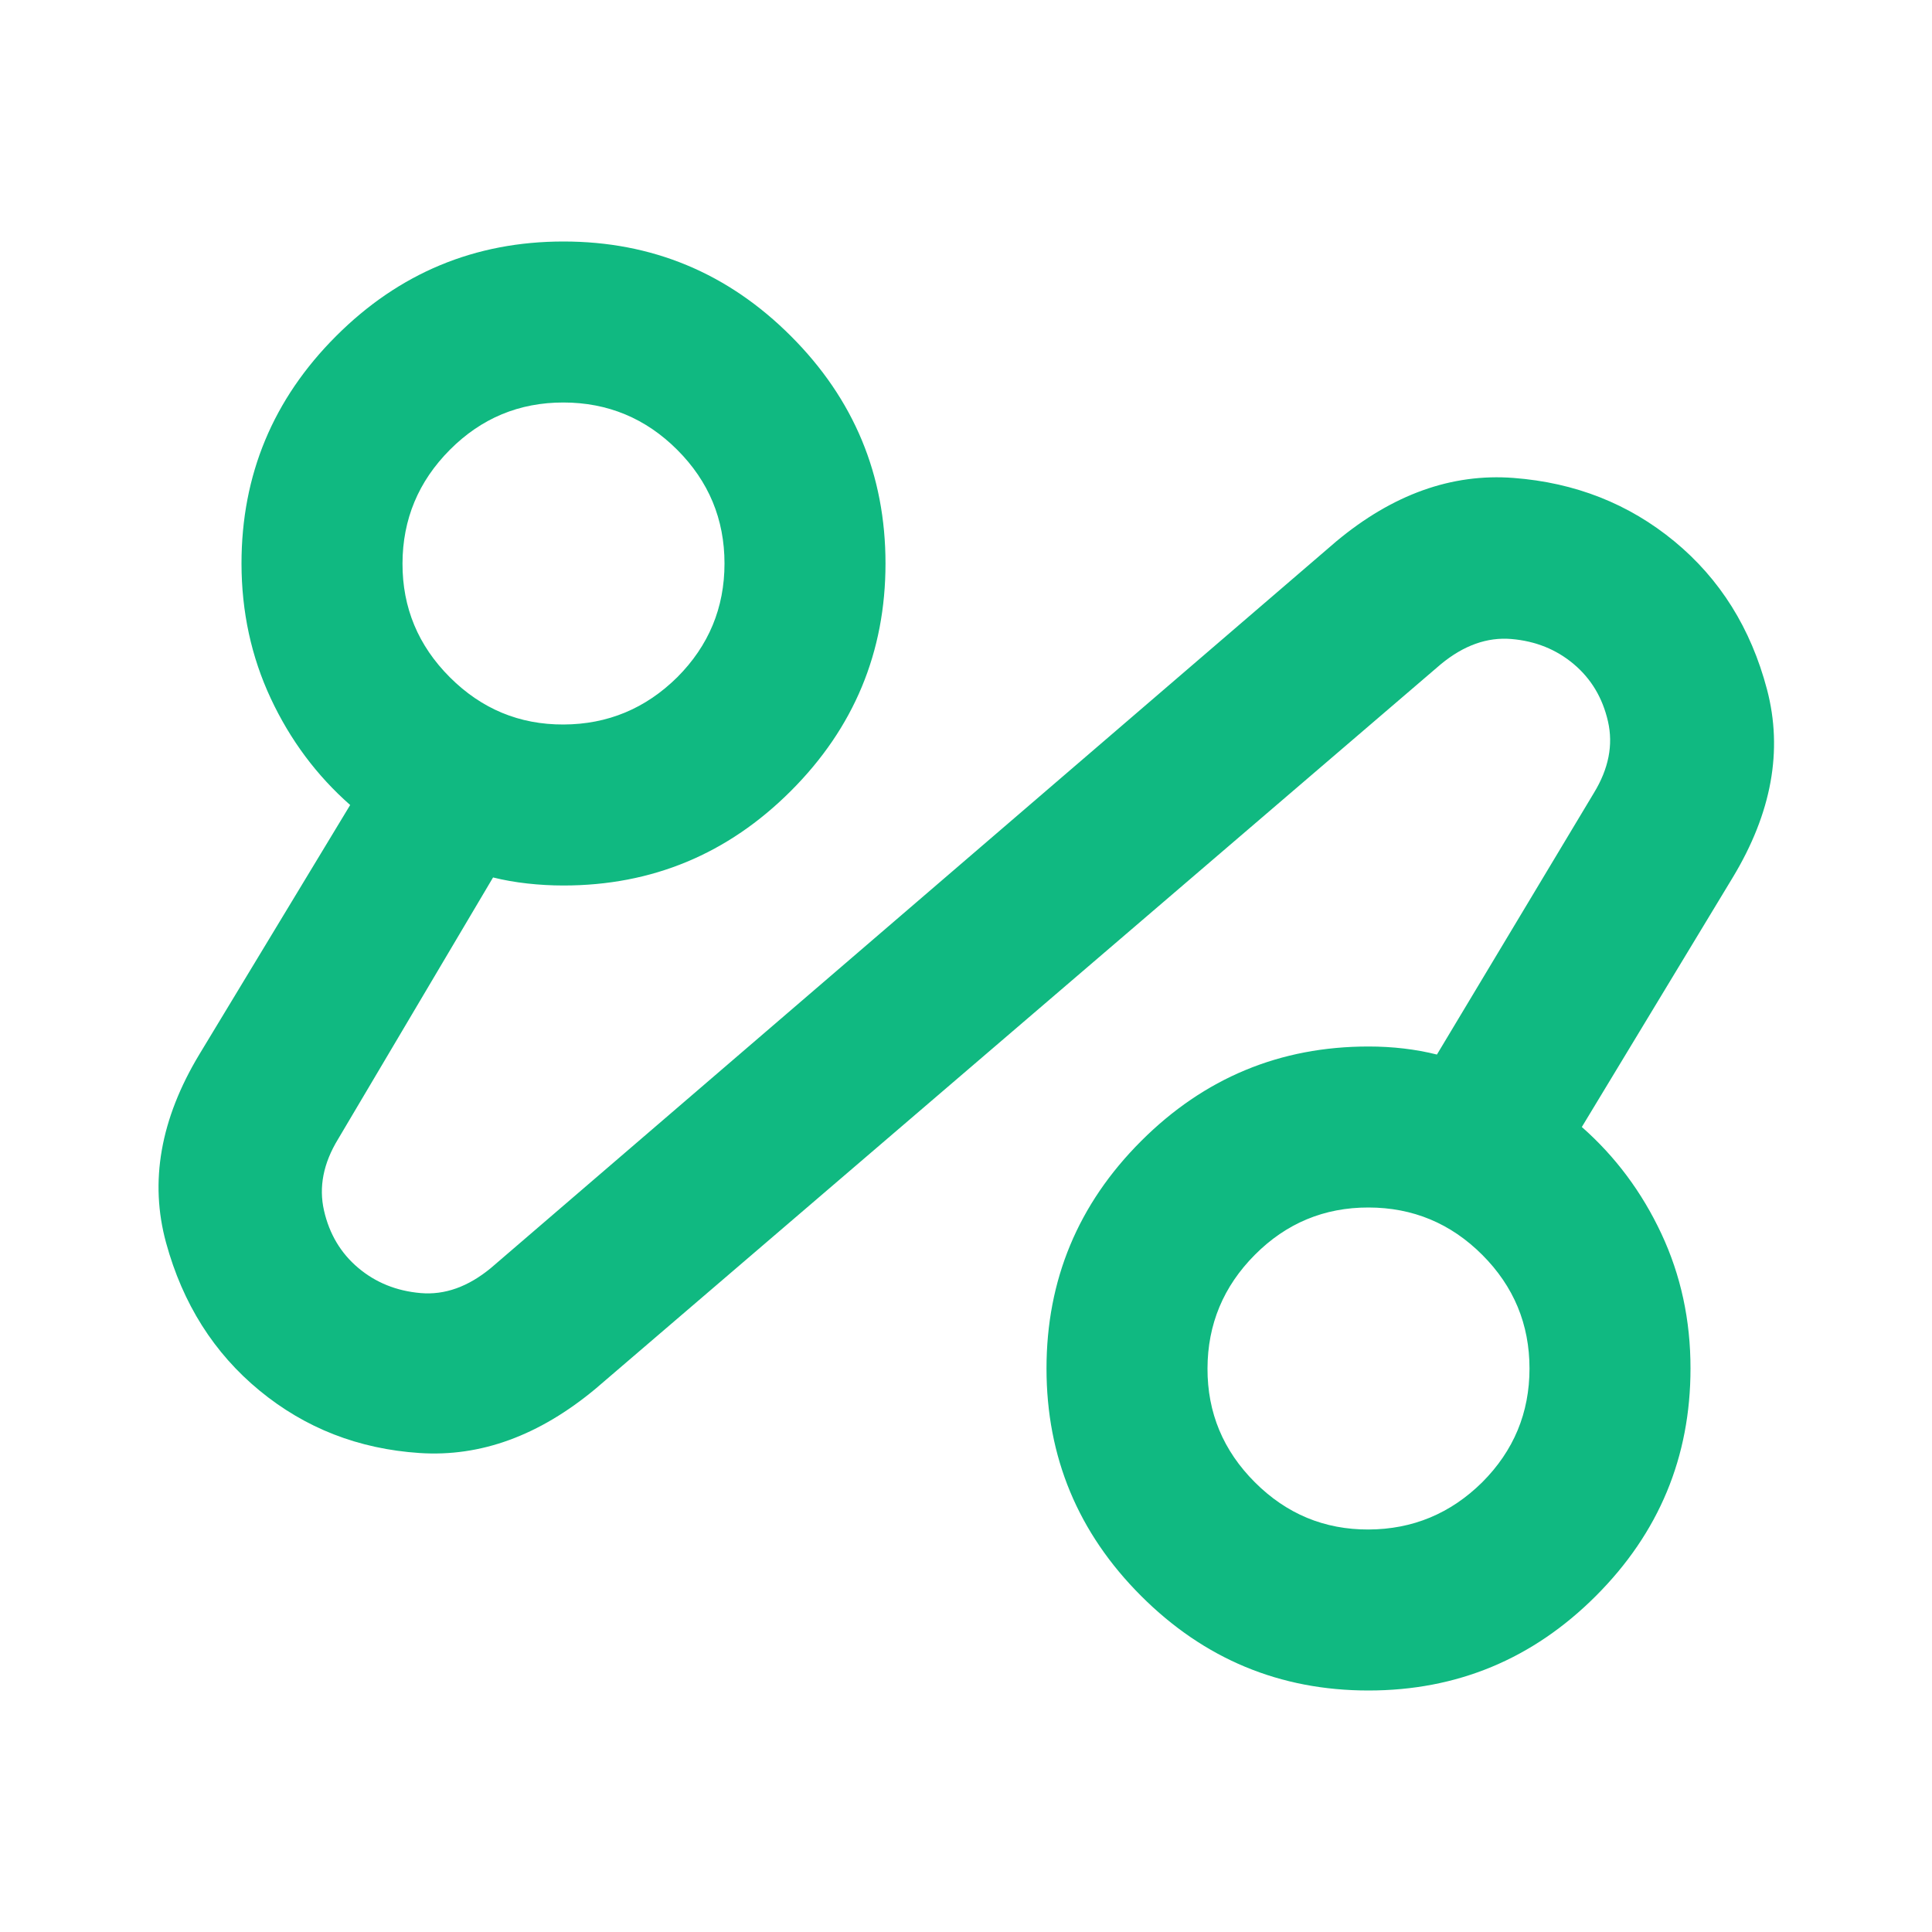
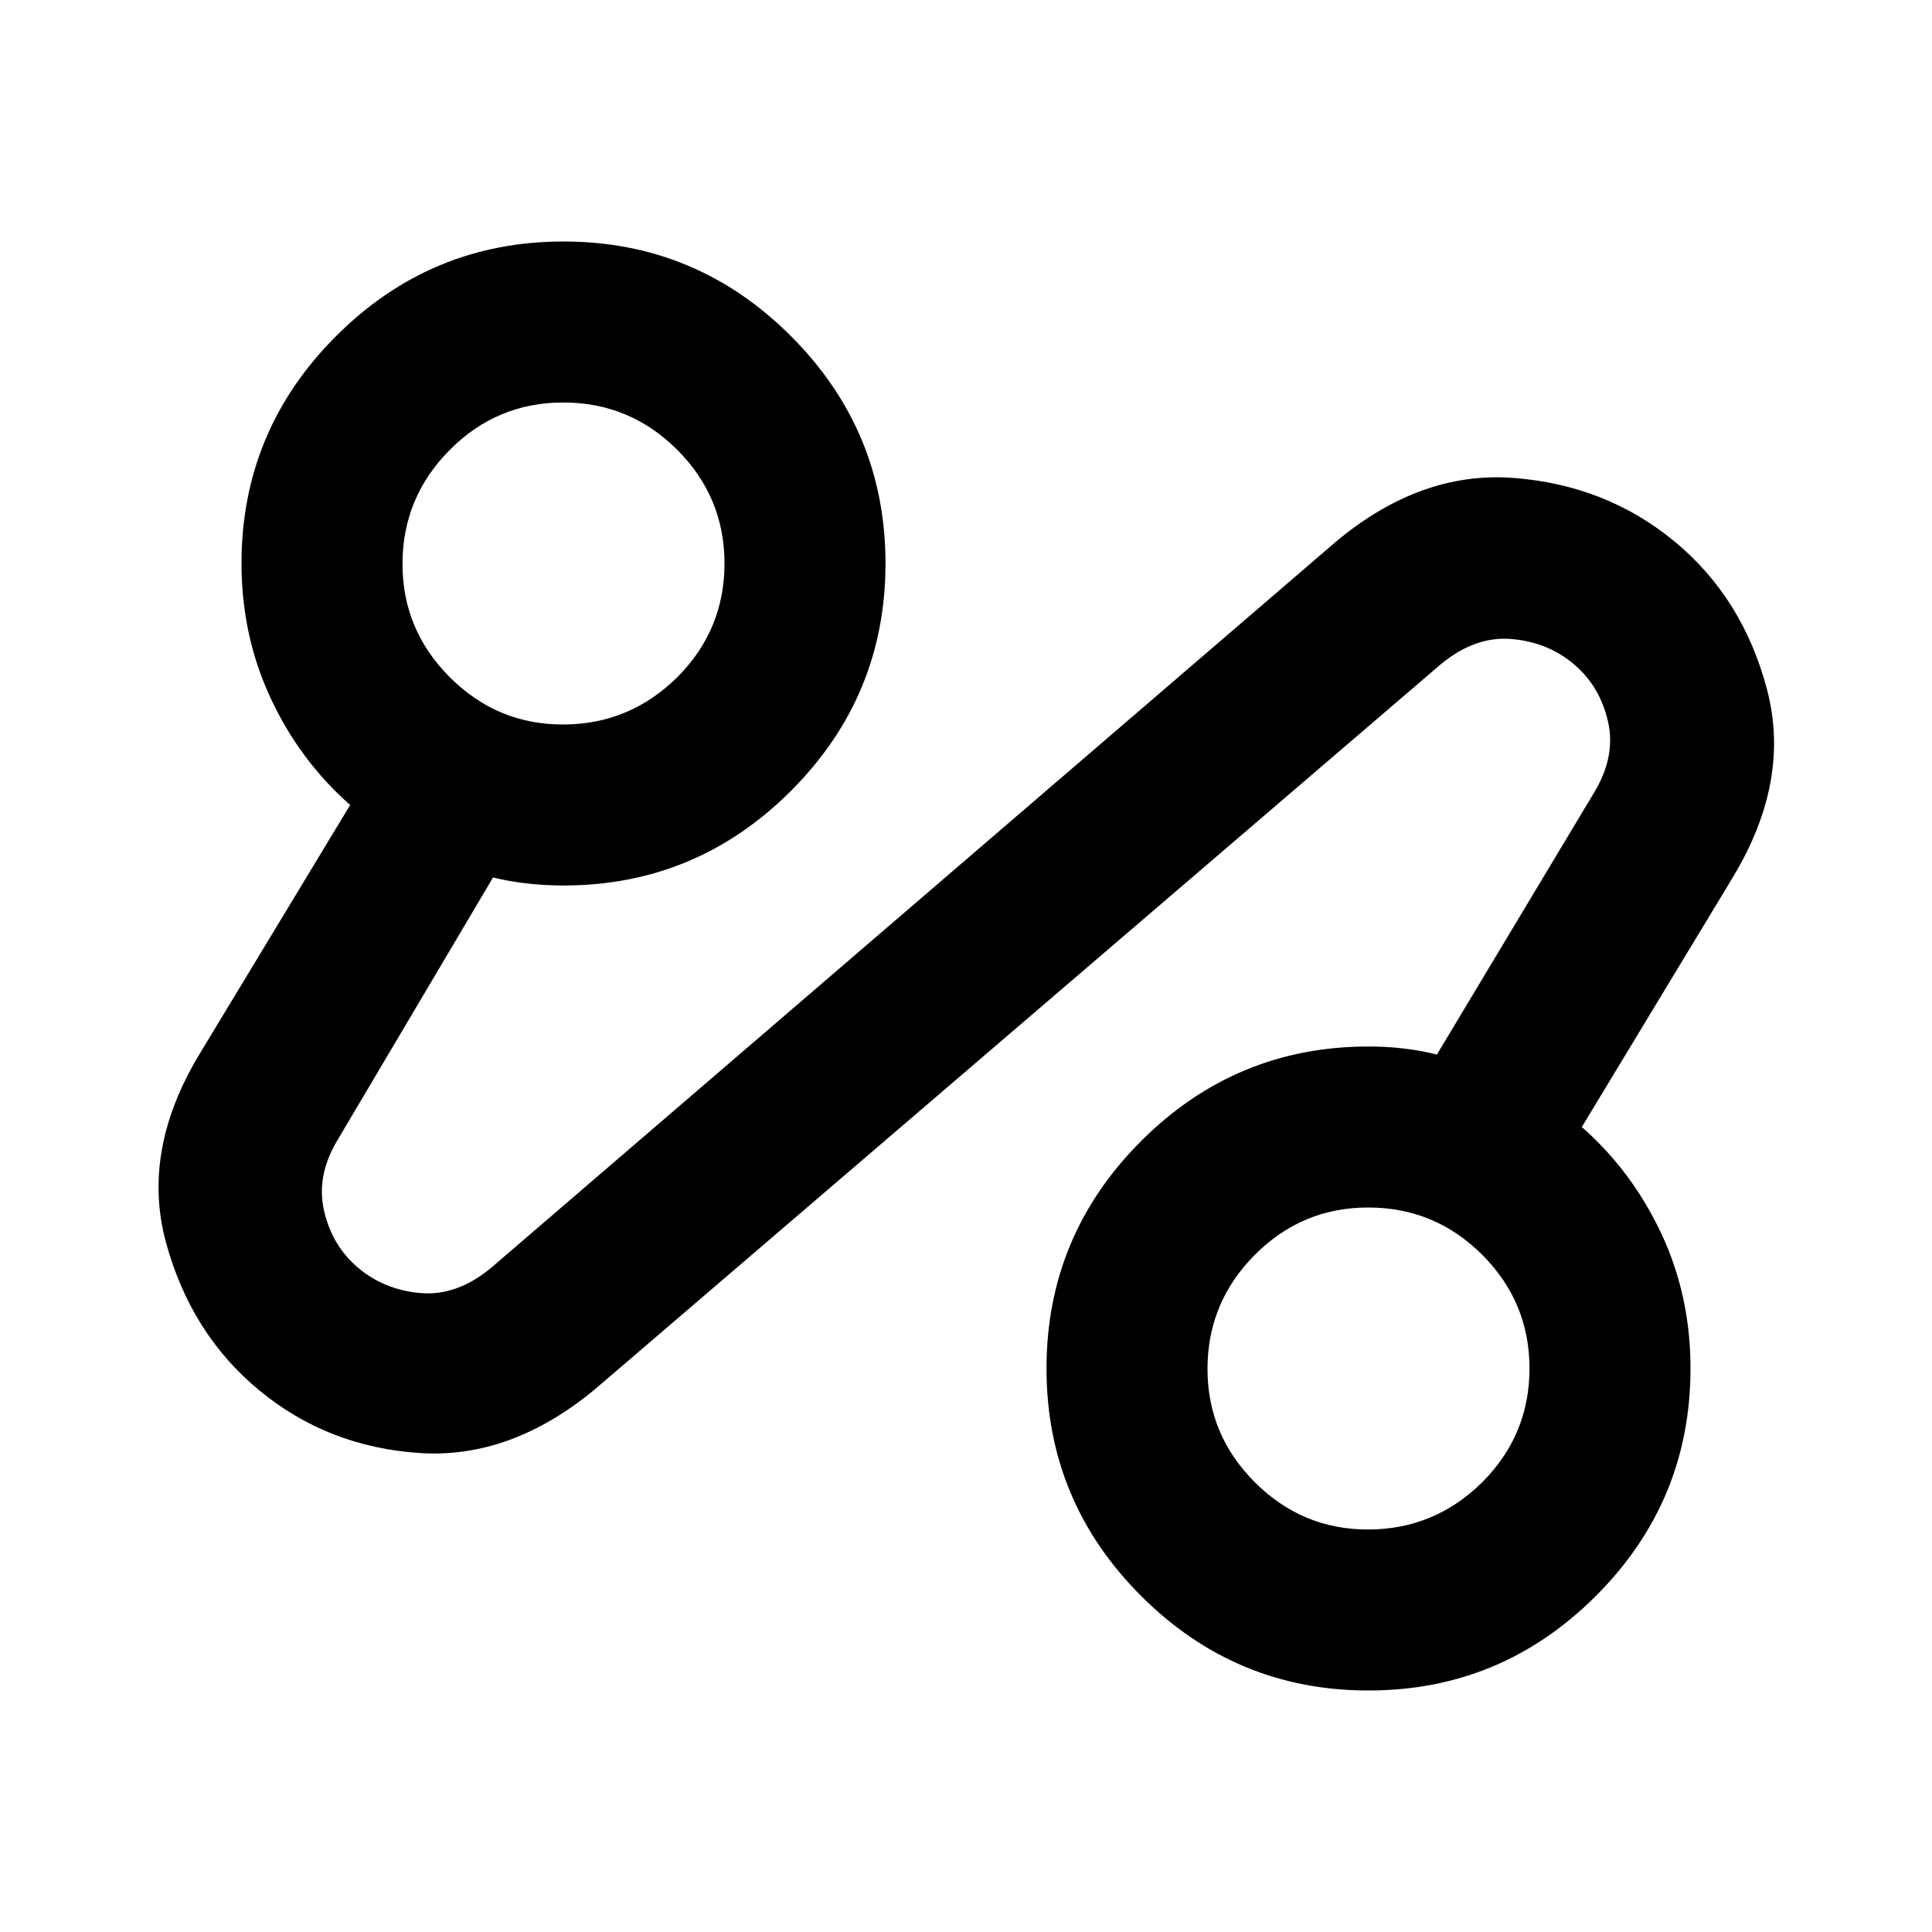
<svg xmlns="http://www.w3.org/2000/svg" viewBox="0 0 24 24">
  <path d="M0 0h24v24H0z" fill="none" />
-   <path fill="#10b981" d="M7.4 17.25q-1.05.875-2.187.8t-1.988-.775t-1.162-1.837t.412-2.338L4.35 10q-.625-.55-.987-1.325T3 7q0-1.65 1.175-2.825T7 3t2.825 1.175T11 7T9.825 9.825T7 11q-.225 0-.45-.025t-.425-.075L4.2 14.15q-.275.45-.175.888t.425.712t.775.313t.875-.313l10.5-9.025q1.05-.875 2.2-.788t2 .788t1.15 1.838t-.425 2.337L19.65 14q.625.55.988 1.325T21 17q0 1.65-1.175 2.825T17 21t-2.825-1.175T13 17t1.175-2.825T17 13q.225 0 .438.025t.412.075l1.95-3.25q.275-.45.175-.888t-.425-.712t-.775-.312t-.875.312zm1.013-8.837Q9 7.825 9 7t-.587-1.412T7 5t-1.412.588T5 7t.588 1.413T7 9t1.413-.587m10 10Q19 17.825 19 17t-.587-1.412T17 15t-1.412.588T15 17t.588 1.413T17 19t1.413-.587M17 17" />
+   <path fill="currentColor" d="M7.4 17.25q-1.05.875-2.187.8t-1.988-.775t-1.162-1.837t.412-2.338L4.35 10q-.625-.55-.987-1.325T3 7q0-1.65 1.175-2.825T7 3t2.825 1.175T11 7T9.825 9.825T7 11q-.225 0-.45-.025t-.425-.075L4.2 14.15q-.275.45-.175.888t.425.712t.775.313t.875-.313l10.5-9.025q1.05-.875 2.2-.788t2 .788t1.15 1.838t-.425 2.337L19.65 14q.625.55.988 1.325T21 17q0 1.65-1.175 2.825T17 21t-2.825-1.175T13 17t1.175-2.825T17 13q.225 0 .438.025t.412.075l1.95-3.25q.275-.45.175-.888t-.425-.712t-.775-.312t-.875.312zm1.013-8.837Q9 7.825 9 7t-.587-1.412T7 5t-1.412.588T5 7t.588 1.413T7 9t1.413-.587m10 10Q19 17.825 19 17t-.587-1.412T17 15t-1.412.588T15 17t.588 1.413T17 19t1.413-.587M17 17" />
</svg>
